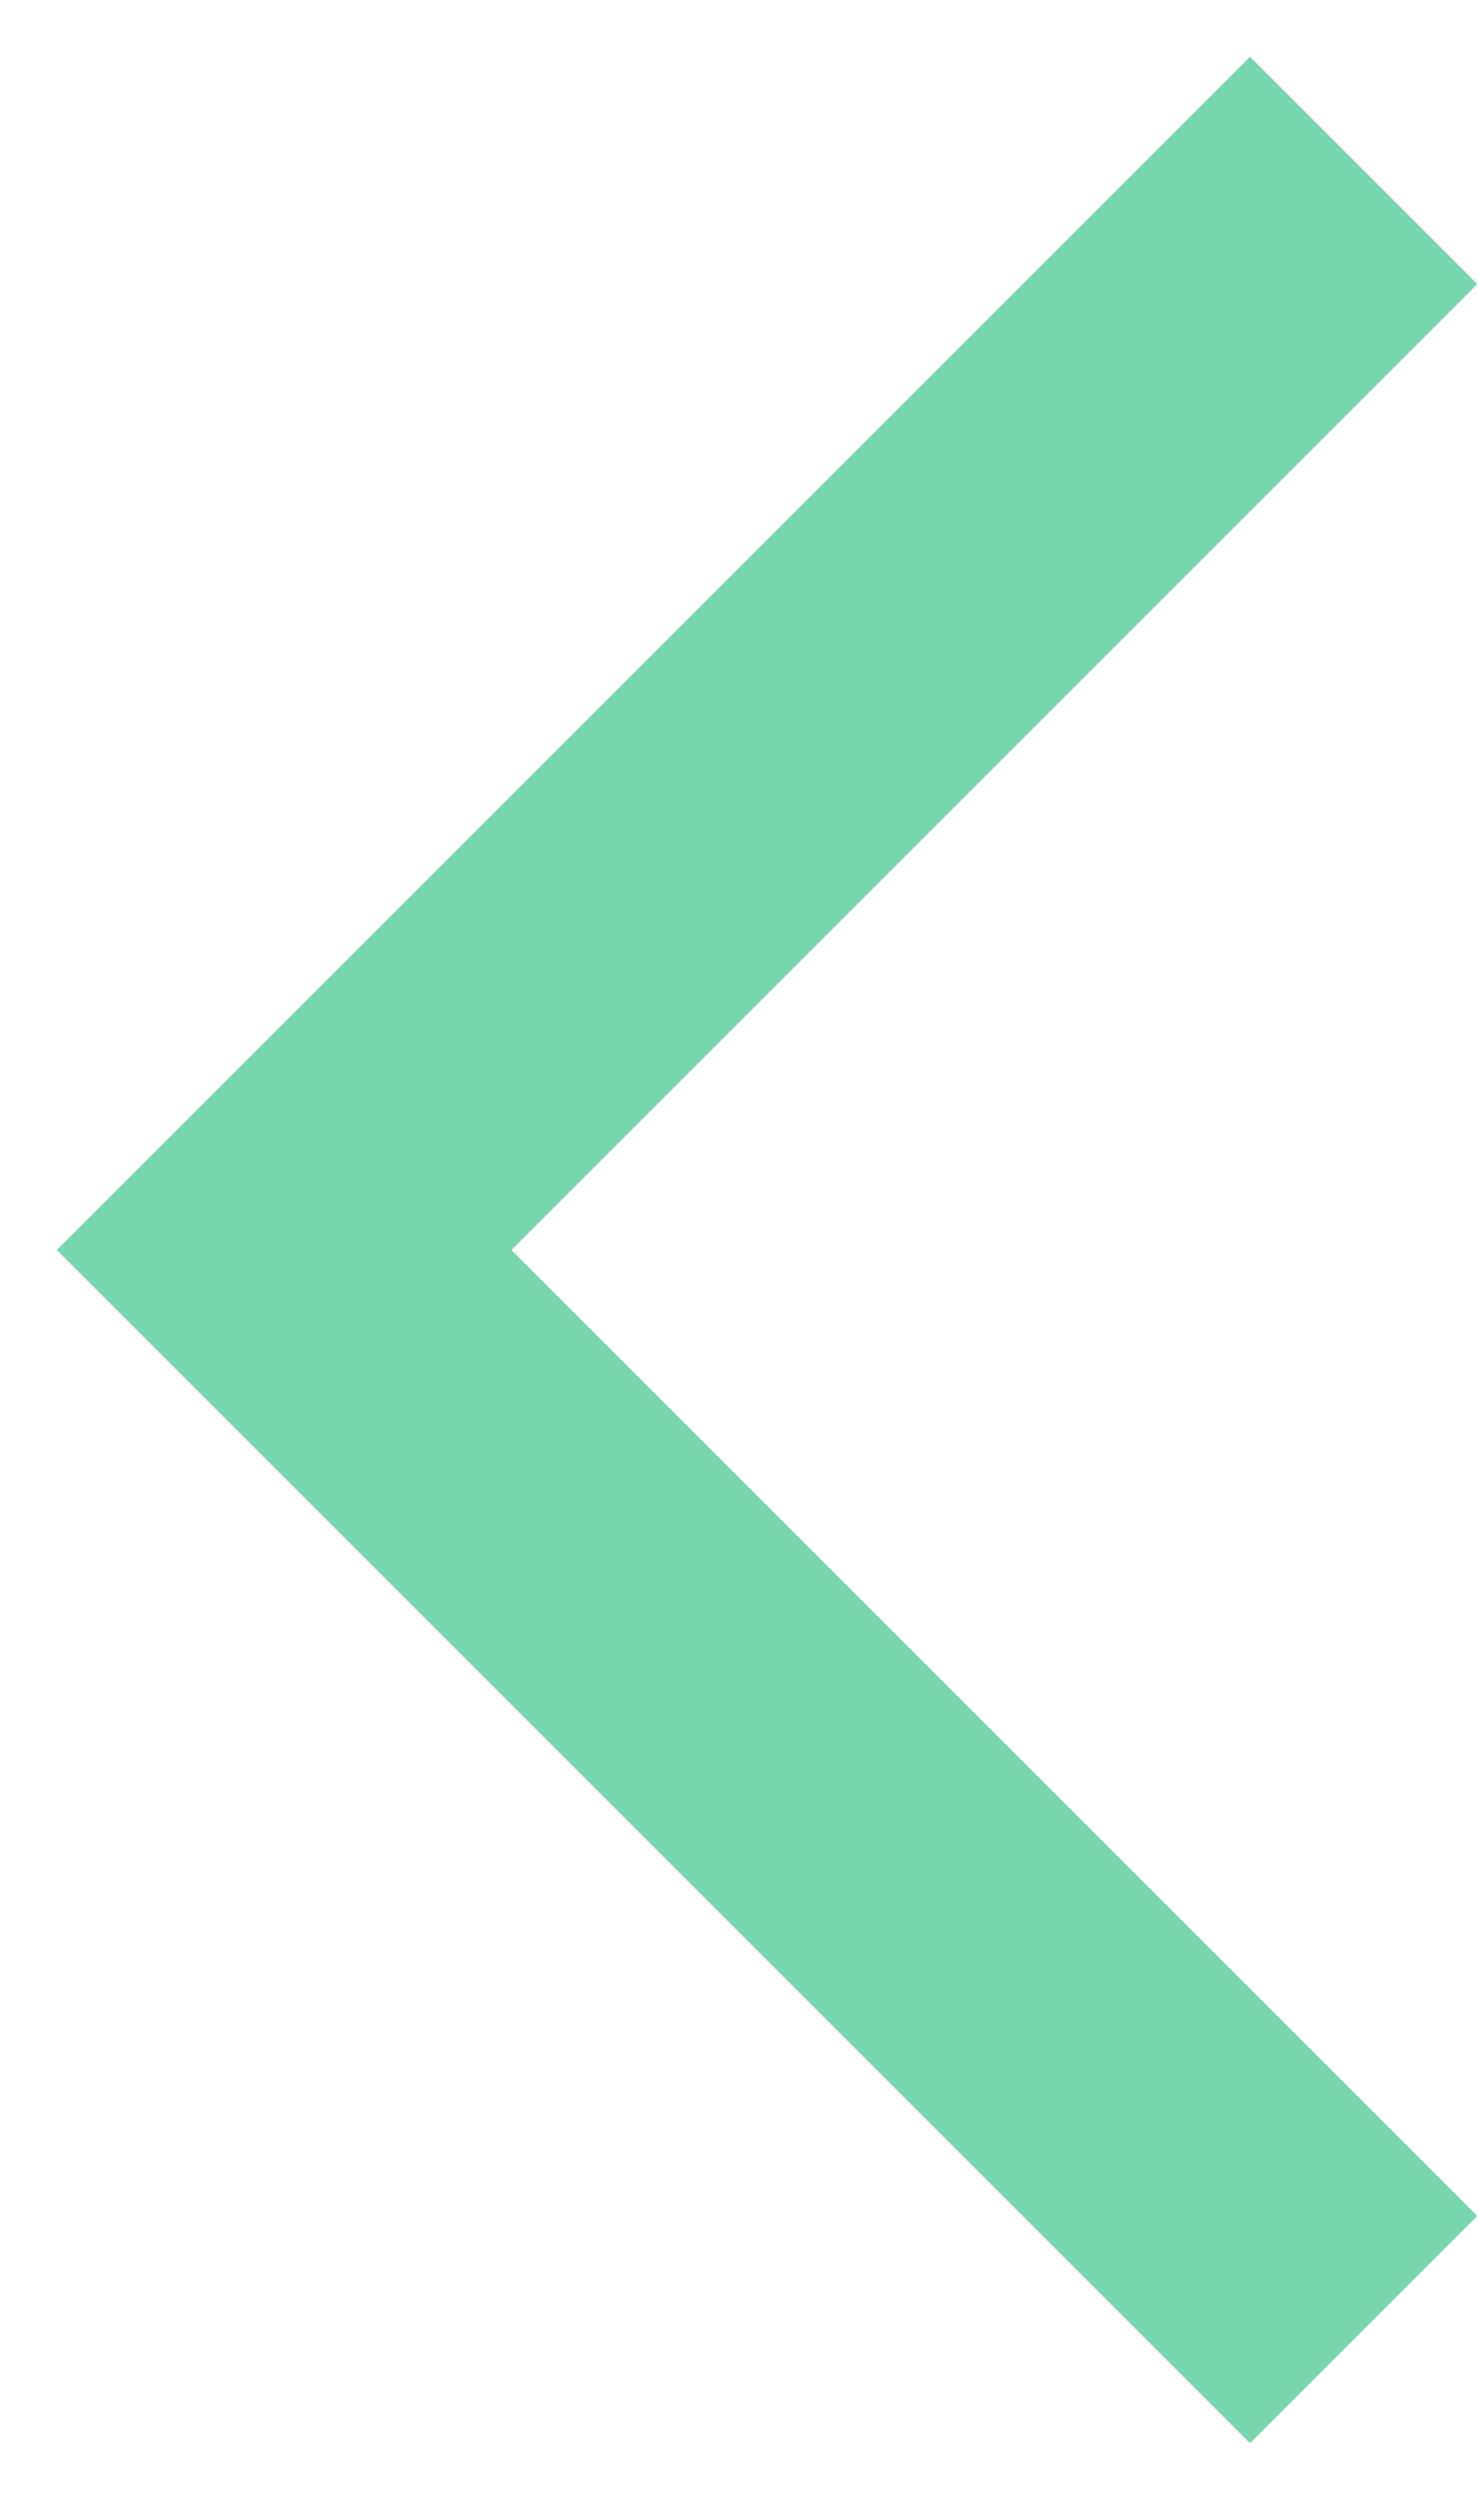
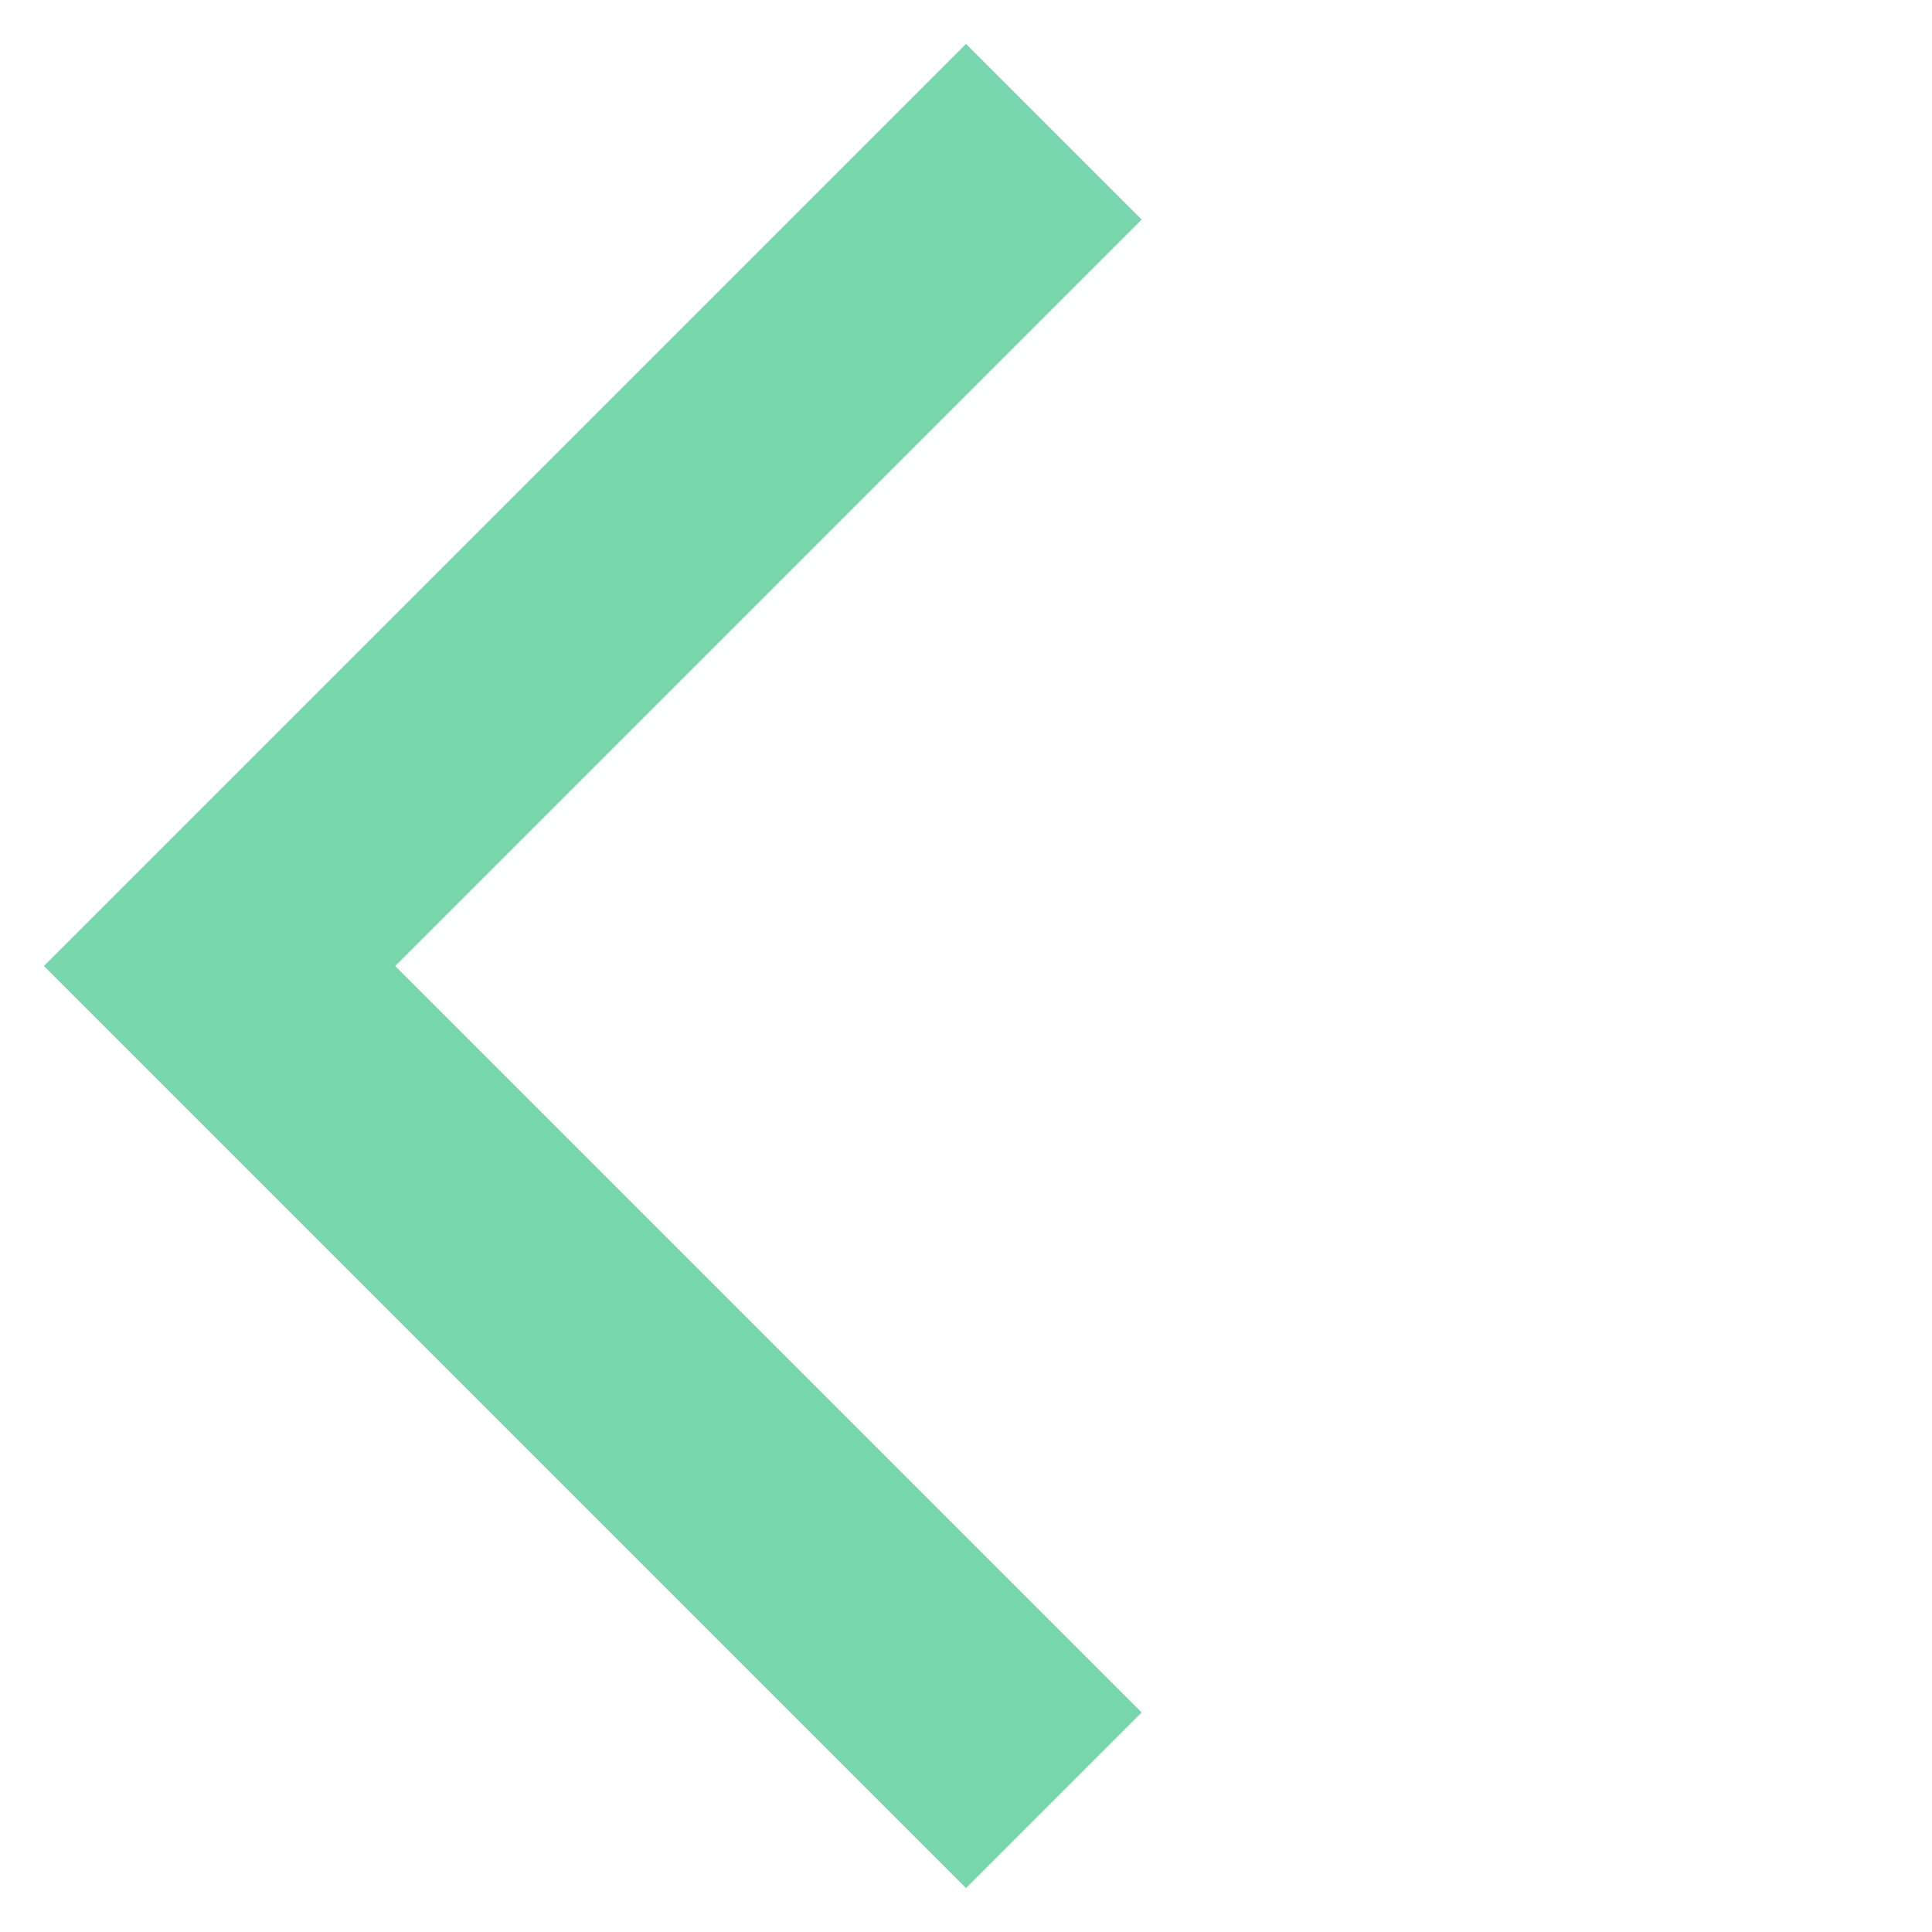
- <svg xmlns="http://www.w3.org/2000/svg" width="13px" height="22px" viewBox="0 0 13 22" version="1.1">
+ <svg xmlns="http://www.w3.org/2000/svg" width="22px" height="22px" viewBox="0 0 22 22" version="1.1">
  <defs />
-   <g id="Page-1" stroke="none" stroke-width="1" fill="none" fill-rule="evenodd">
-     <g id="trip#show" transform="translate(-12, -129)" fill="#77D6AC">
-       <g id="Back-button" transform="translate(12, 129)">
-         <polygon points="0.5 11 11 0.5 13 2.5 4.5 11 13 19.5 11 21.5" />
-       </g>
+   <g id="back_button" stroke="none" stroke-width="1" fill="none" fill-rule="evenodd">
+     <g id="Back-button" fill="#77D6AC">
+       <polygon points="0.5 11 11 0.5 13 2.5 4.5 11 13 19.5 11 21.5" />
    </g>
  </g>
</svg>
